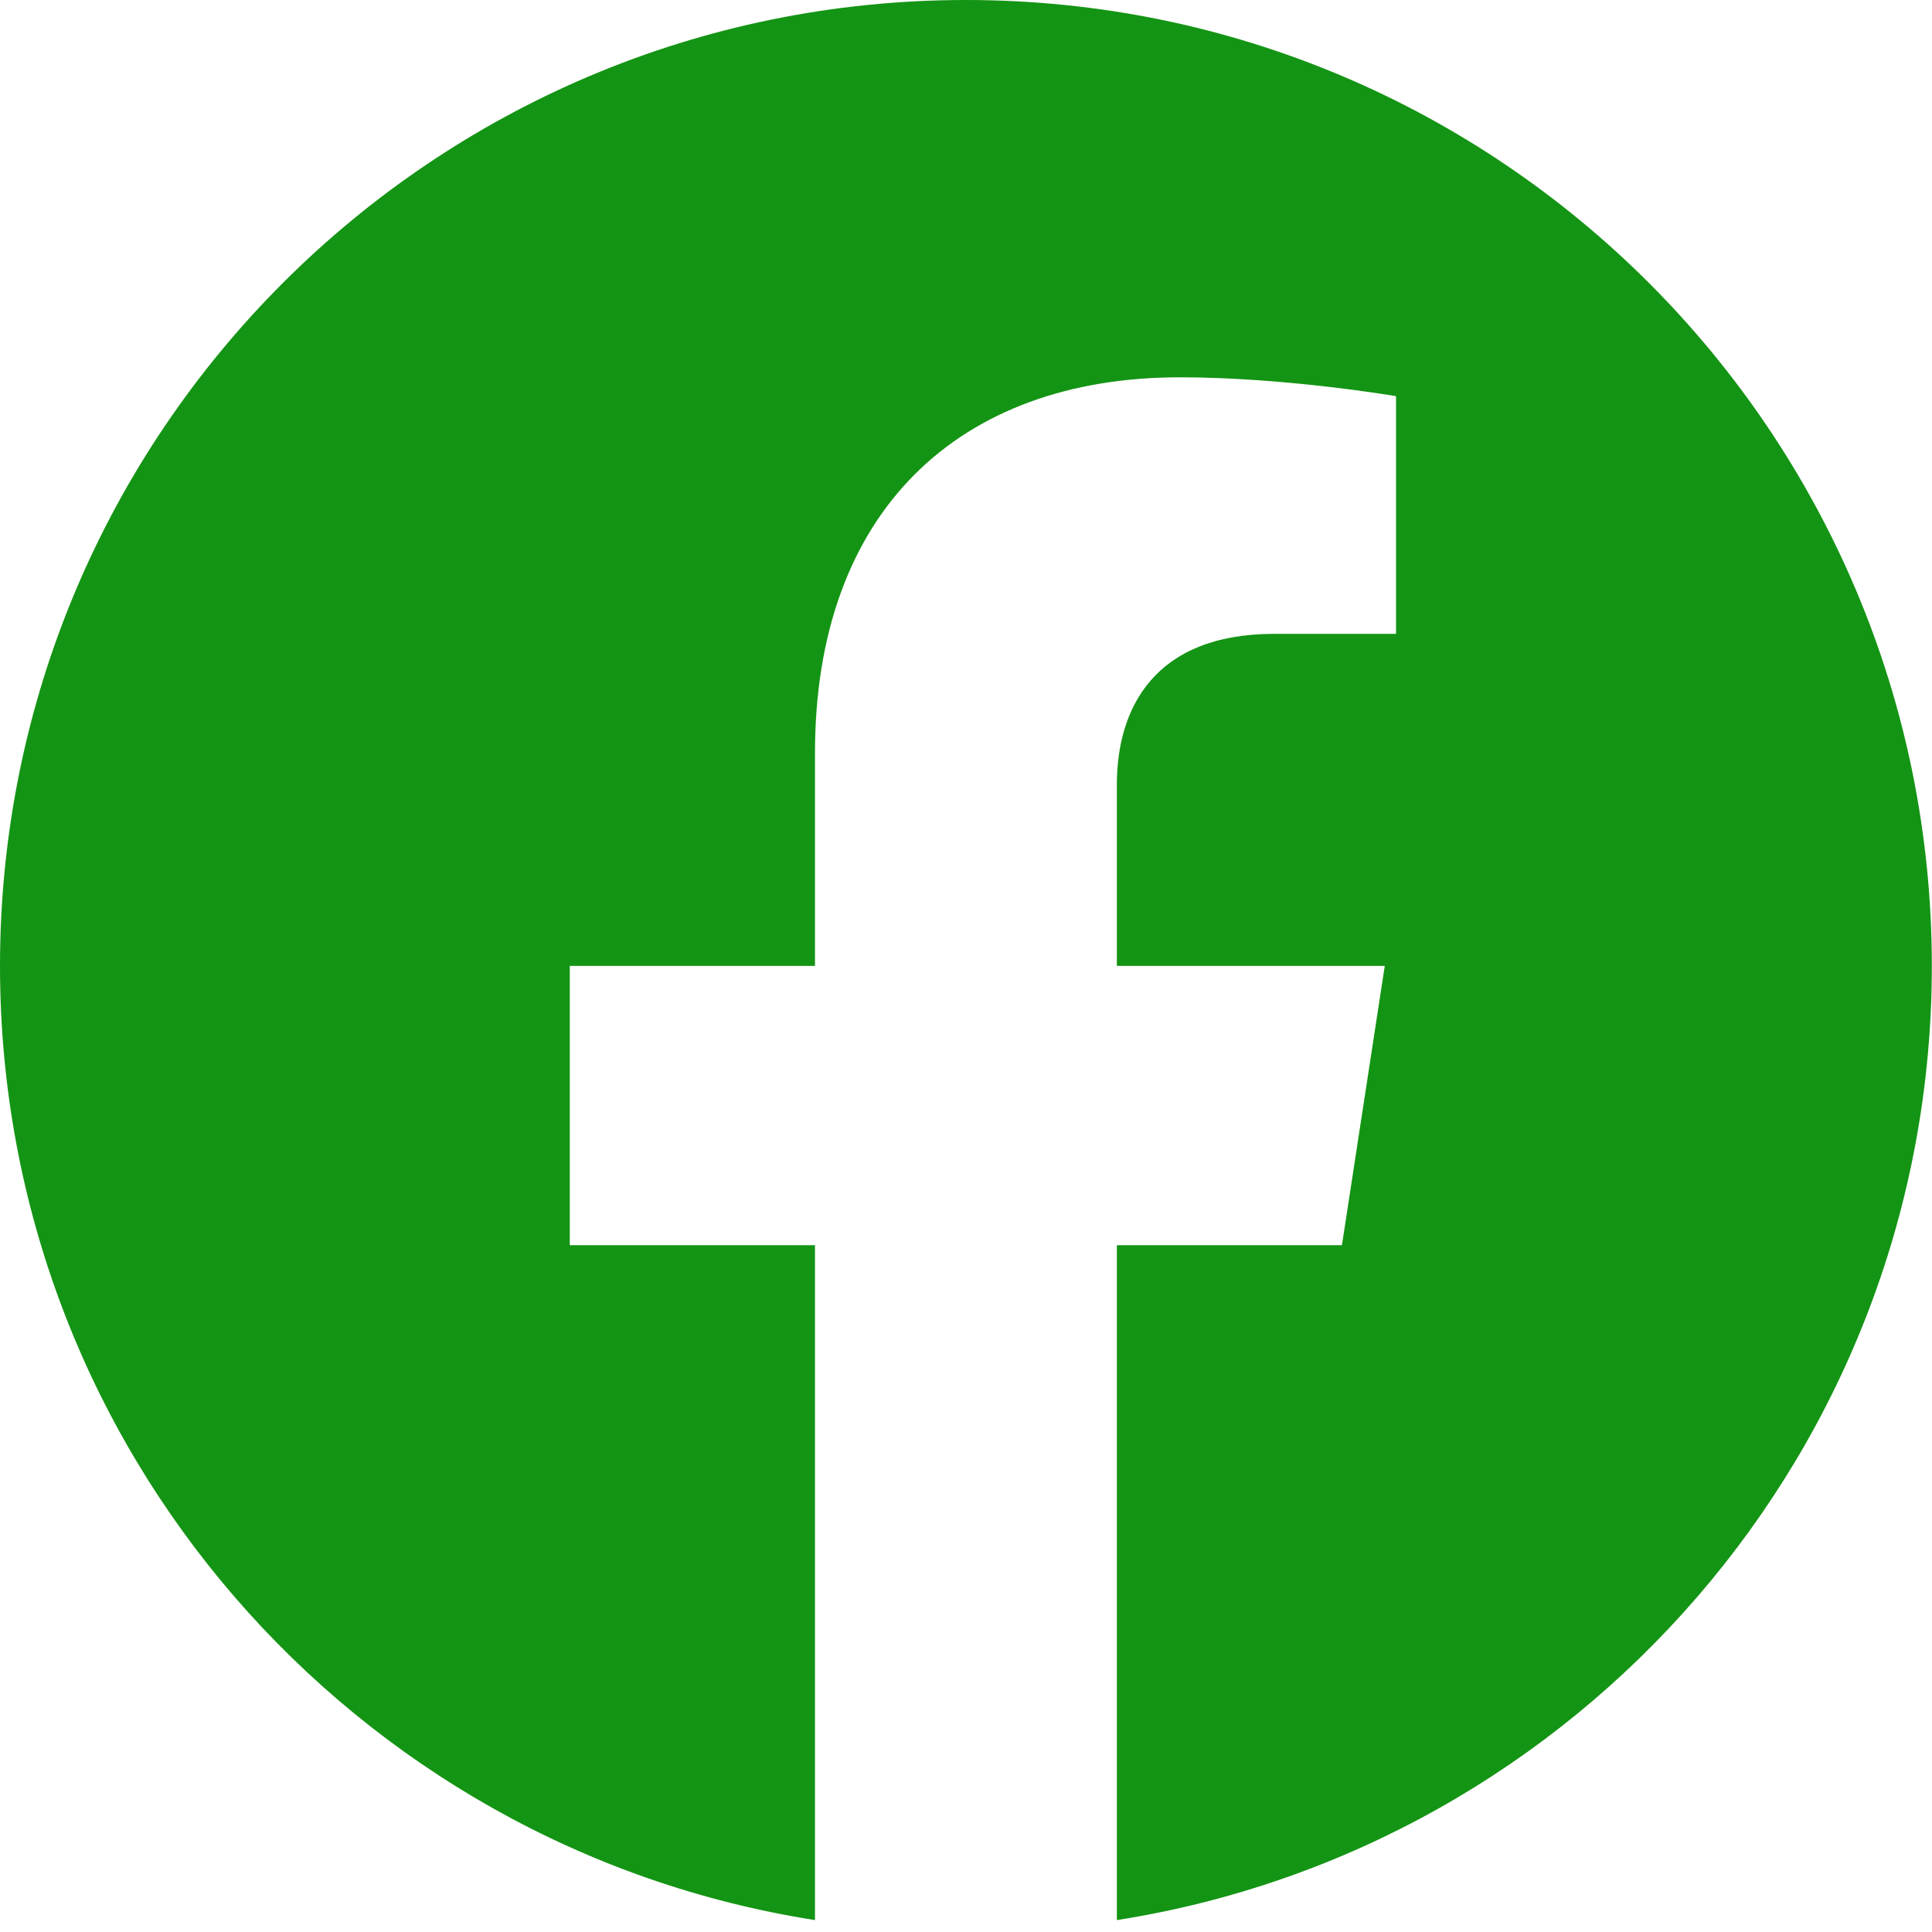
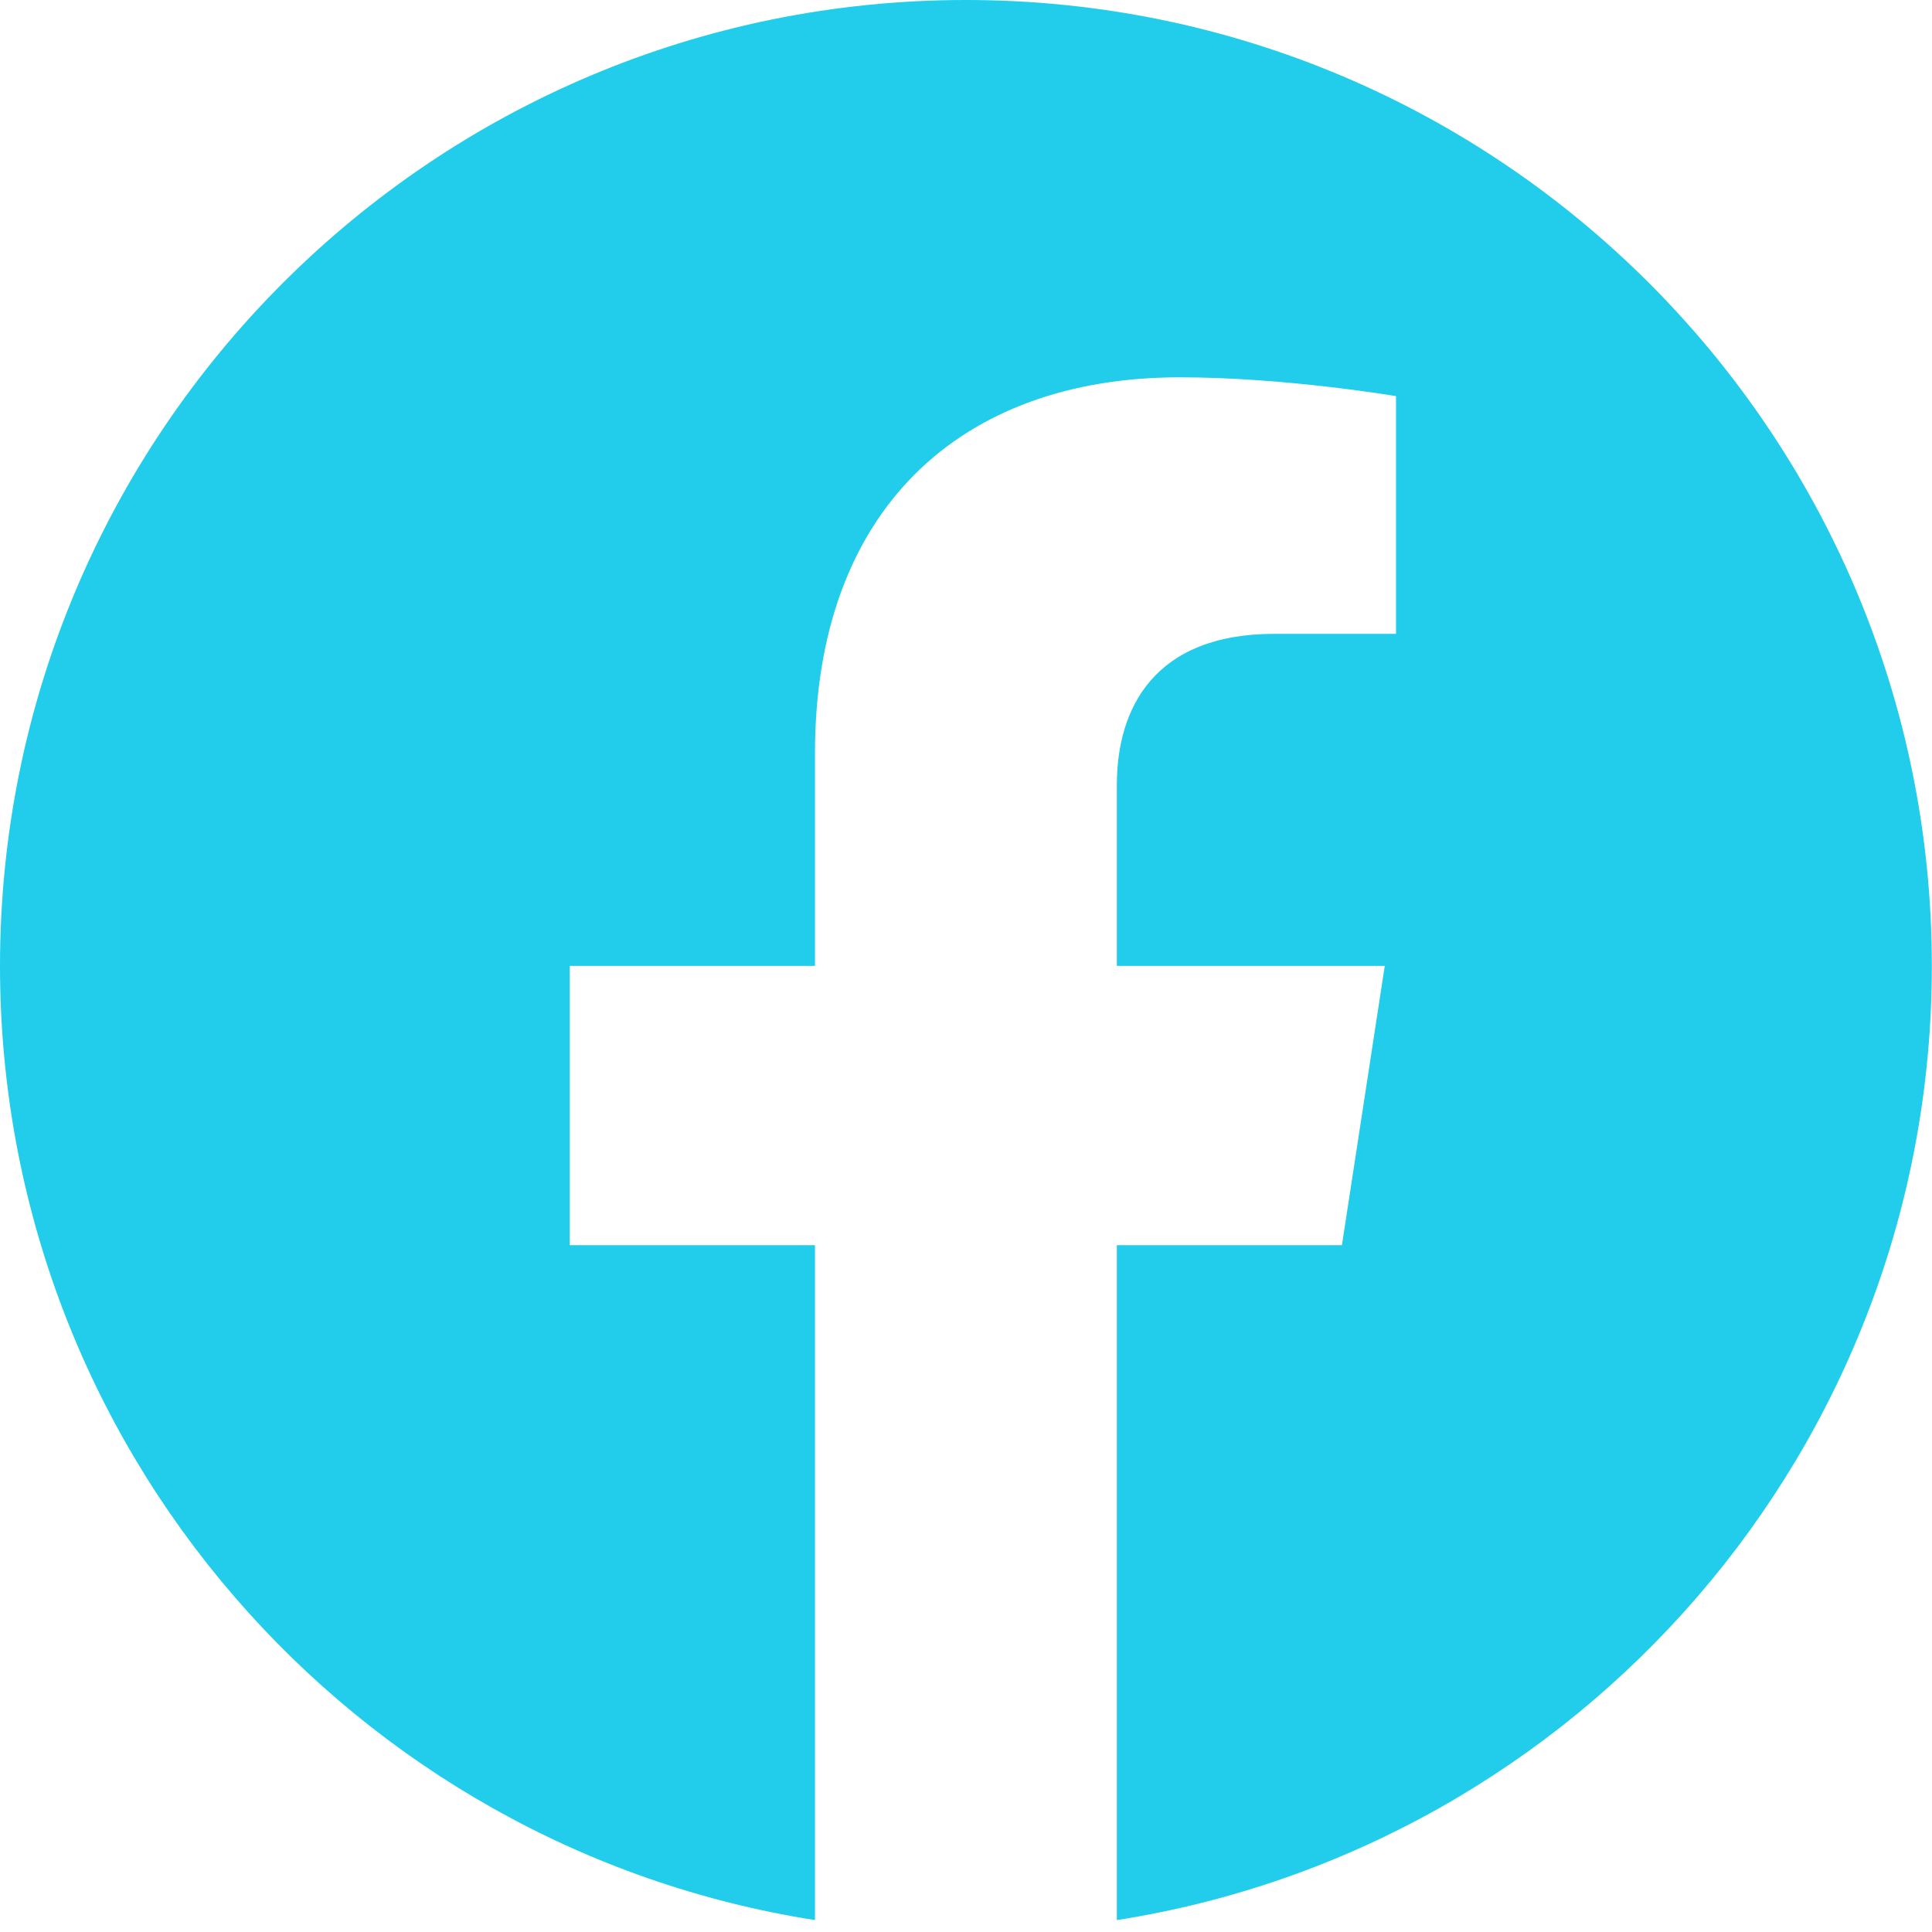
<svg xmlns="http://www.w3.org/2000/svg" role="img" viewBox="0 0 24 24">
-   <path fill="#149414" d="M23.998 11.999C23.998 5.372 18.626 0 11.999 0C5.372 0 0 5.372 0 11.999C0 17.988 4.388 22.952 10.124 23.852V15.468H7.078V11.999H10.124V9.356C10.124 6.348 11.916 4.687 14.656 4.687C15.969 4.687 17.342 4.921 17.342 4.921V7.874H15.829C14.339 7.874 13.874 8.799 13.874 9.748V11.999H17.202L16.67 15.468H13.874V23.852C19.61 22.952 23.998 17.988 23.998 11.999Z" />
+   <path fill="#21cdea" d="M23.998 11.999C23.998 5.372 18.626 0 11.999 0C5.372 0 0 5.372 0 11.999C0 17.988 4.388 22.952 10.124 23.852V15.468H7.078V11.999H10.124V9.356C10.124 6.348 11.916 4.687 14.656 4.687C15.969 4.687 17.342 4.921 17.342 4.921V7.874H15.829C14.339 7.874 13.874 8.799 13.874 9.748V11.999H17.202L16.67 15.468H13.874V23.852C19.61 22.952 23.998 17.988 23.998 11.999Z" />
</svg>
